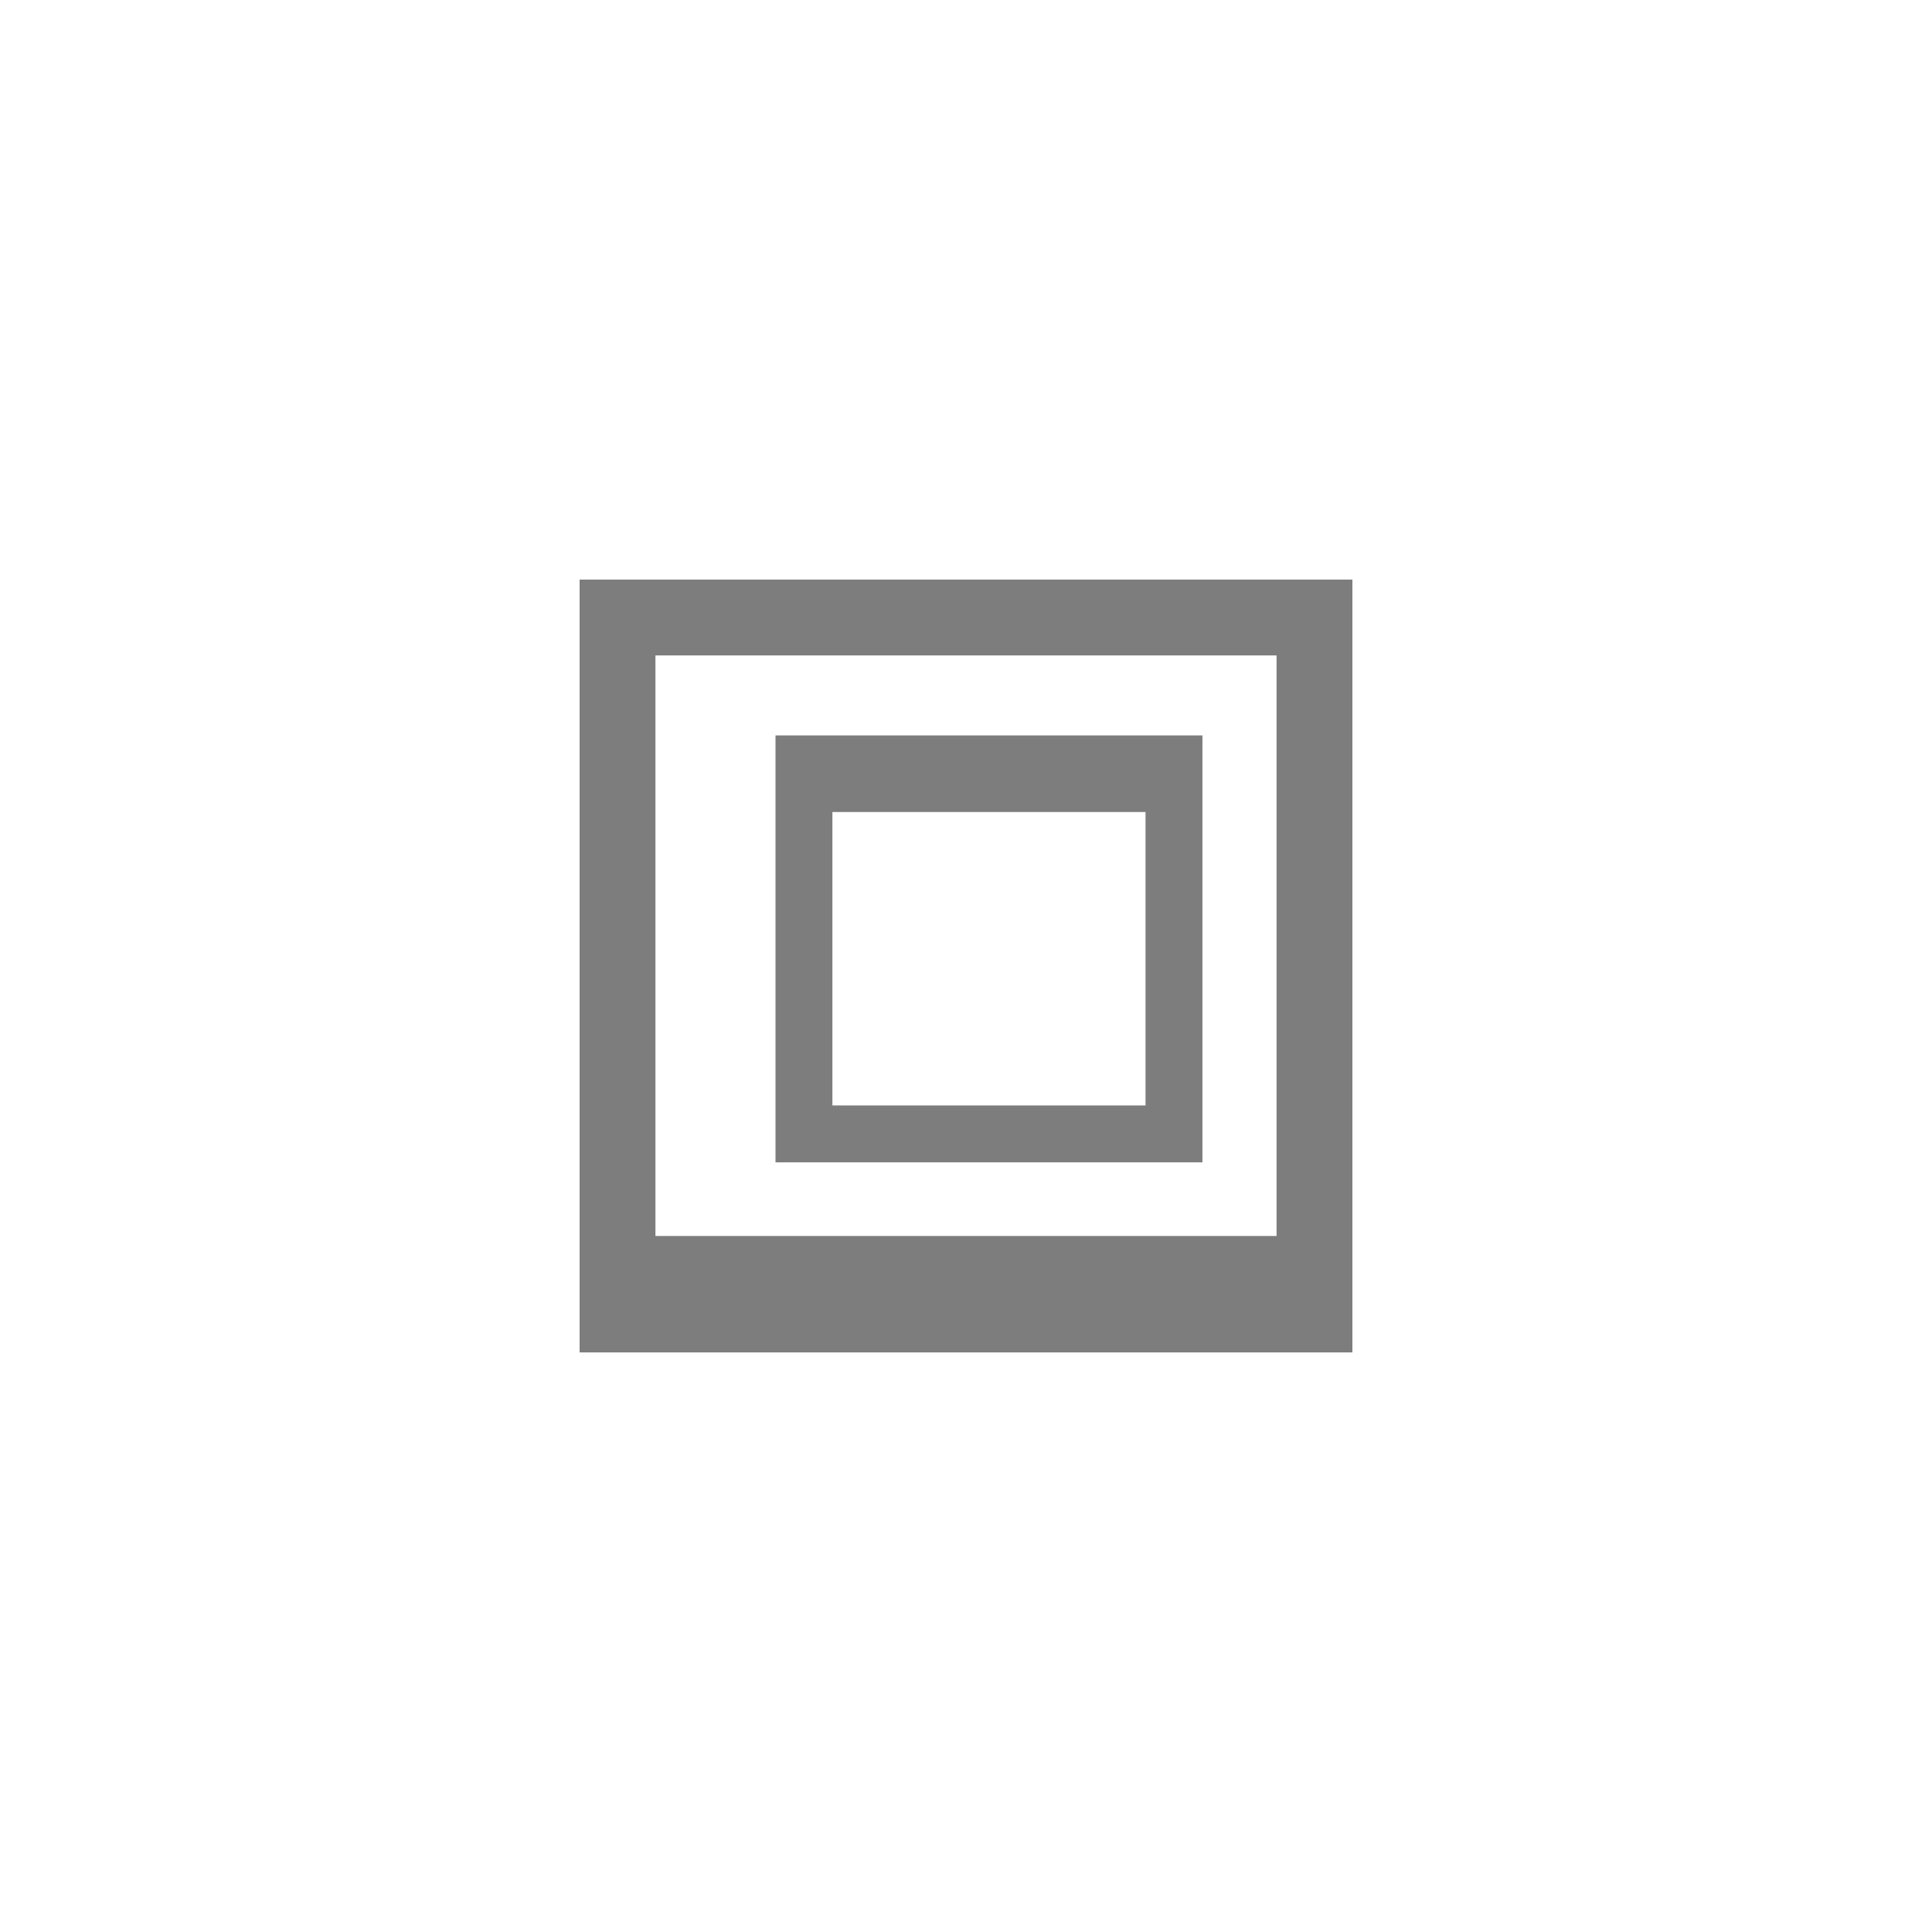
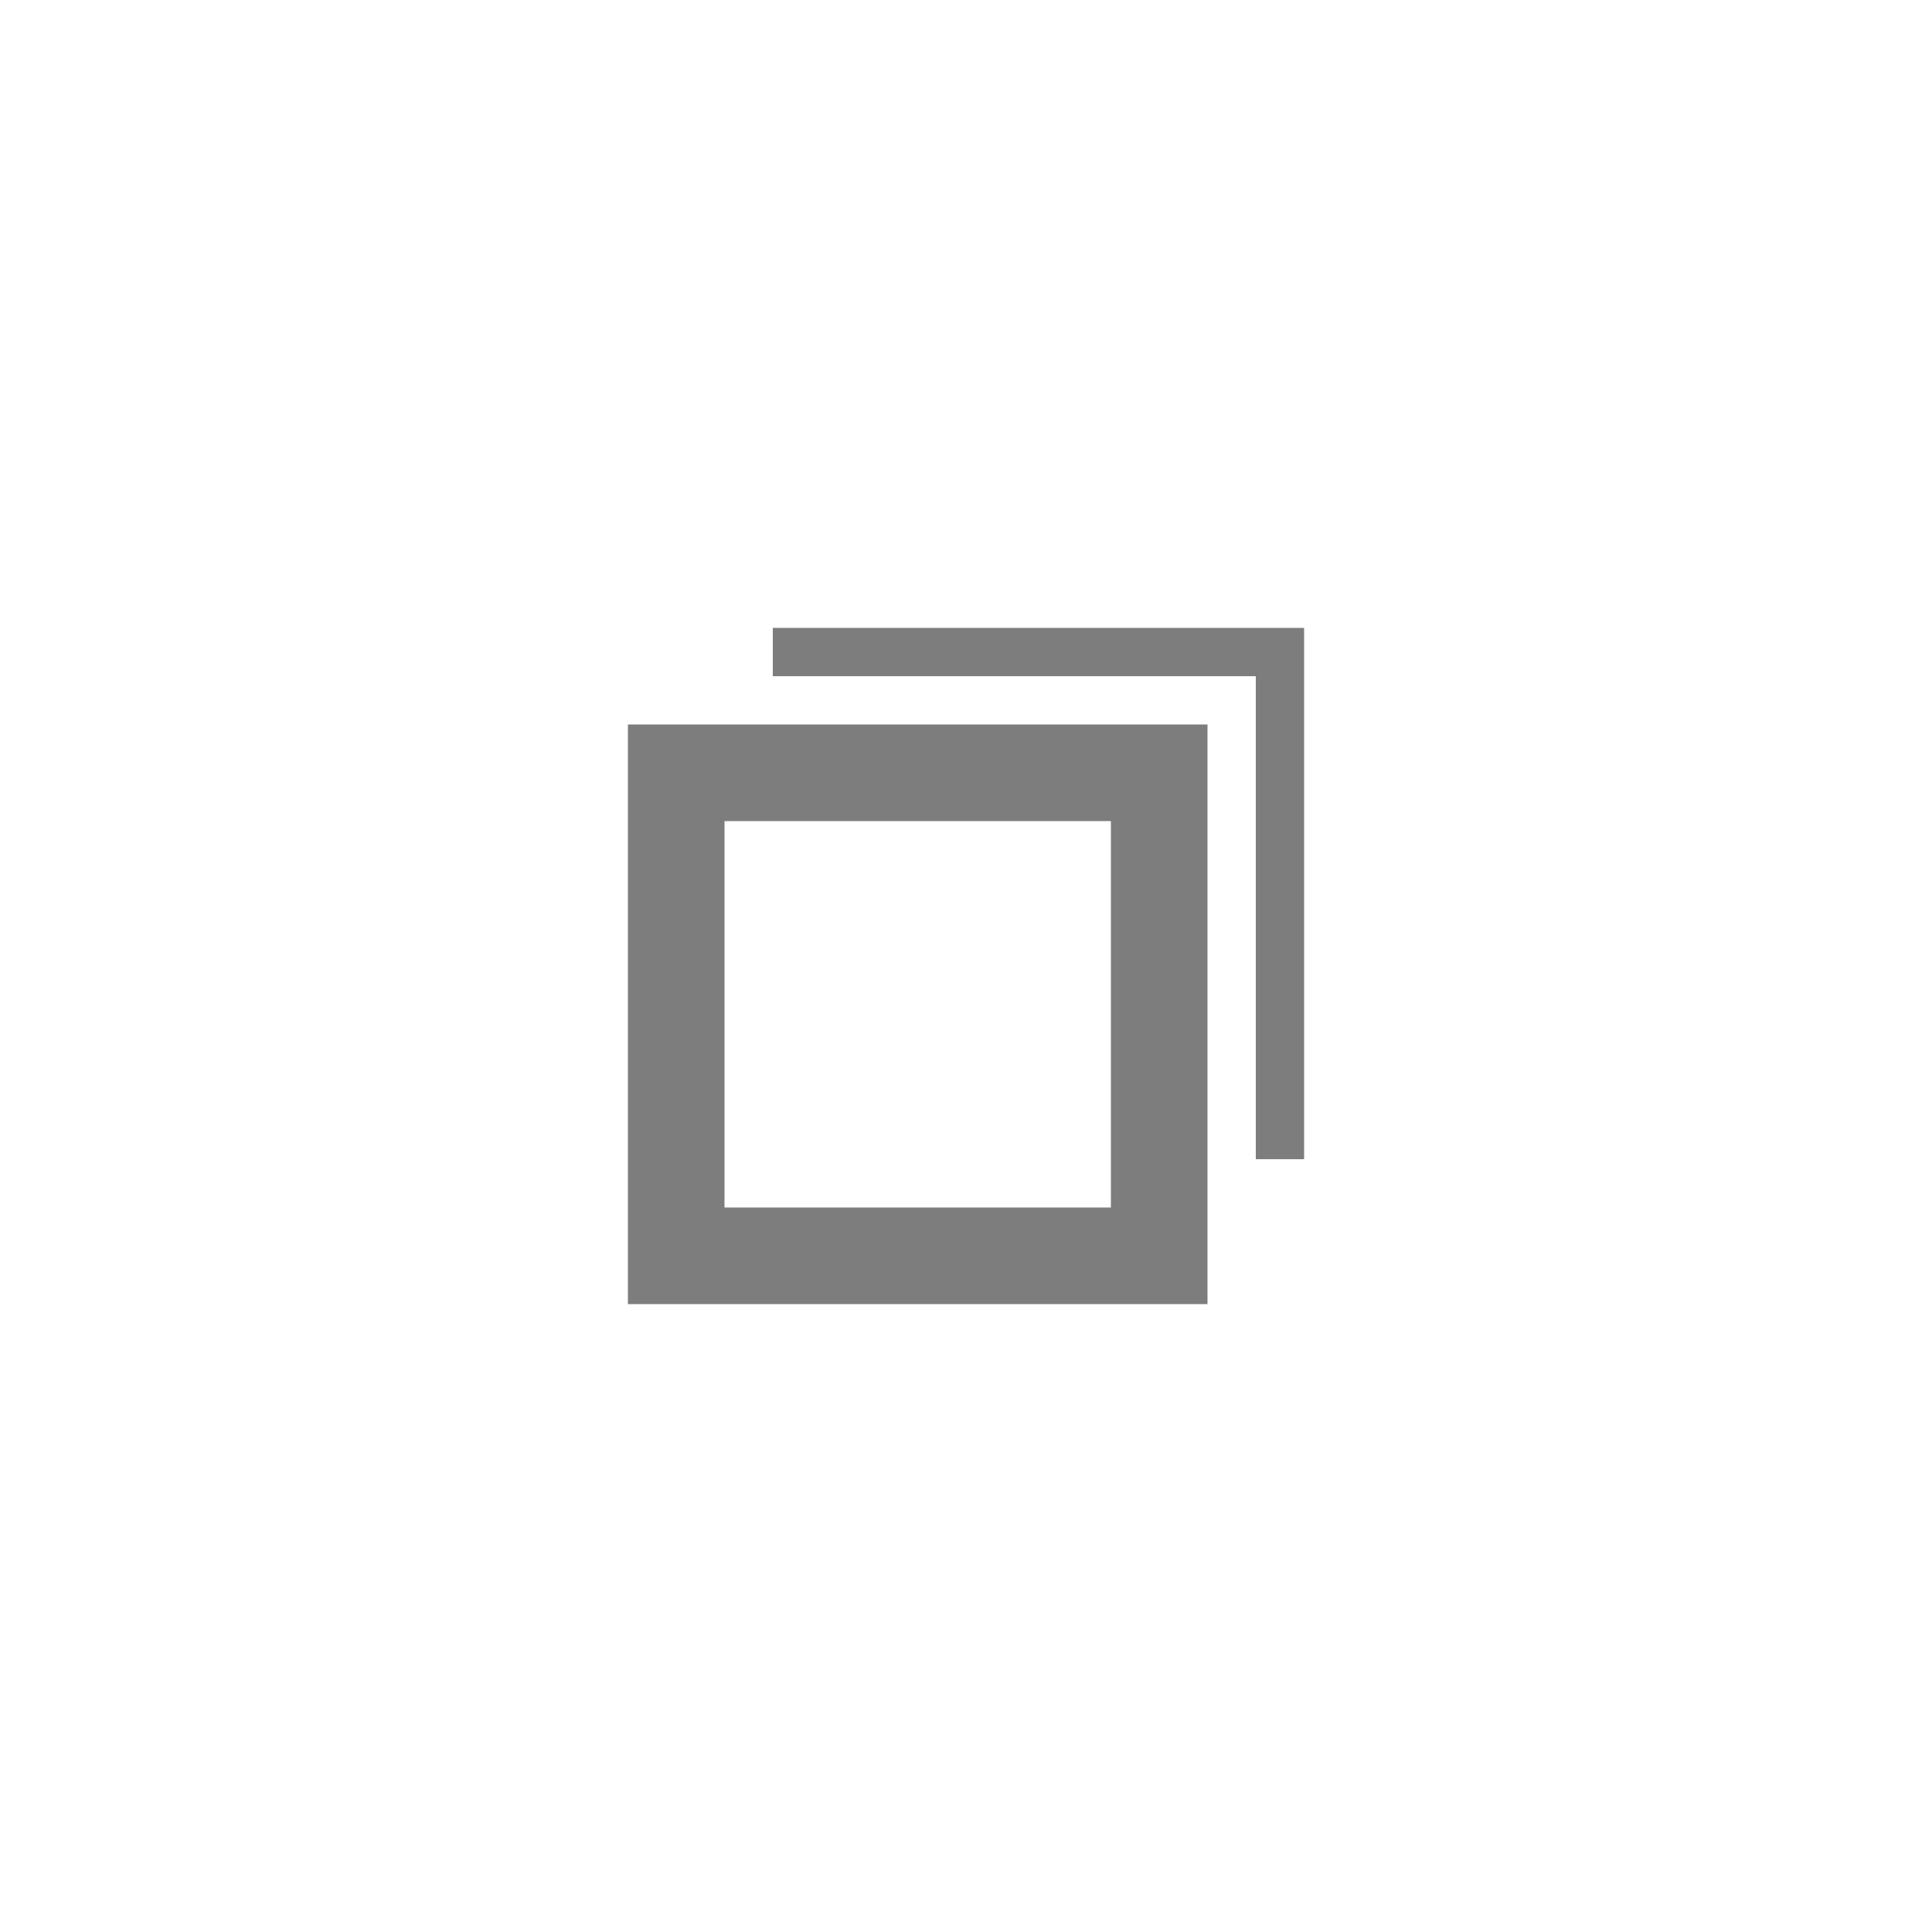
- <svg xmlns="http://www.w3.org/2000/svg" version="1.1" id="svg2" width="40" height="40" viewBox="0 0 40 40">
+ <svg xmlns="http://www.w3.org/2000/svg" viewBox="0 0 40 40" height="40" width="40" id="svg2" version="1.1">
  <defs id="defs6" />
-   <g id="g819">
-     <rect y="12.785" x="12.785" height="14.43" width="14.43" id="rect817" style="opacity:1;fill:none;fill-opacity:1;stroke:#7d7d7d;stroke-width:1.57;stroke-miterlimit:4;stroke-dasharray:none;stroke-opacity:1" />
-     <rect y="15.815" x="16.645" height="7.661" width="7.661" id="rect817-3" style="opacity:1;fill:none;fill-opacity:1;stroke:#7d7d7d;stroke-width:1.178;stroke-miterlimit:4;stroke-dasharray:none;stroke-opacity:1" />
-     <rect y="25.59" x="13.213" height="1.625" width="14.002" id="rect857" style="opacity:1;fill:#7d7d7d;fill-opacity:1;stroke:none;stroke-width:1.57;stroke-miterlimit:4;stroke-dasharray:none;stroke-opacity:1" />
-     <rect y="15.422" x="16.645" height="1.39" width="8.014" id="rect862" style="opacity:1;fill:#7d7d7d;fill-opacity:1;stroke:none;stroke-width:1.57;stroke-miterlimit:4;stroke-dasharray:none;stroke-opacity:1" />
-   </g>
+   <rect style="opacity:1;fill:none;fill-opacity:1;stroke:#7d7d7d;stroke-width:2;stroke-miterlimit:4;stroke-dasharray:none;stroke-opacity:1" id="rect817-35" width="10" height="10" x="14" y="16" />
+   <path d="m 16,13 v 1 h 10 V 24 h 1 v -10 -1 h -1 z" style="fill:#7d7d7d;fill-opacity:1;stroke-width:1.724;stroke-miterlimit:4;stroke-dasharray:none" id="rect839" />
</svg>
